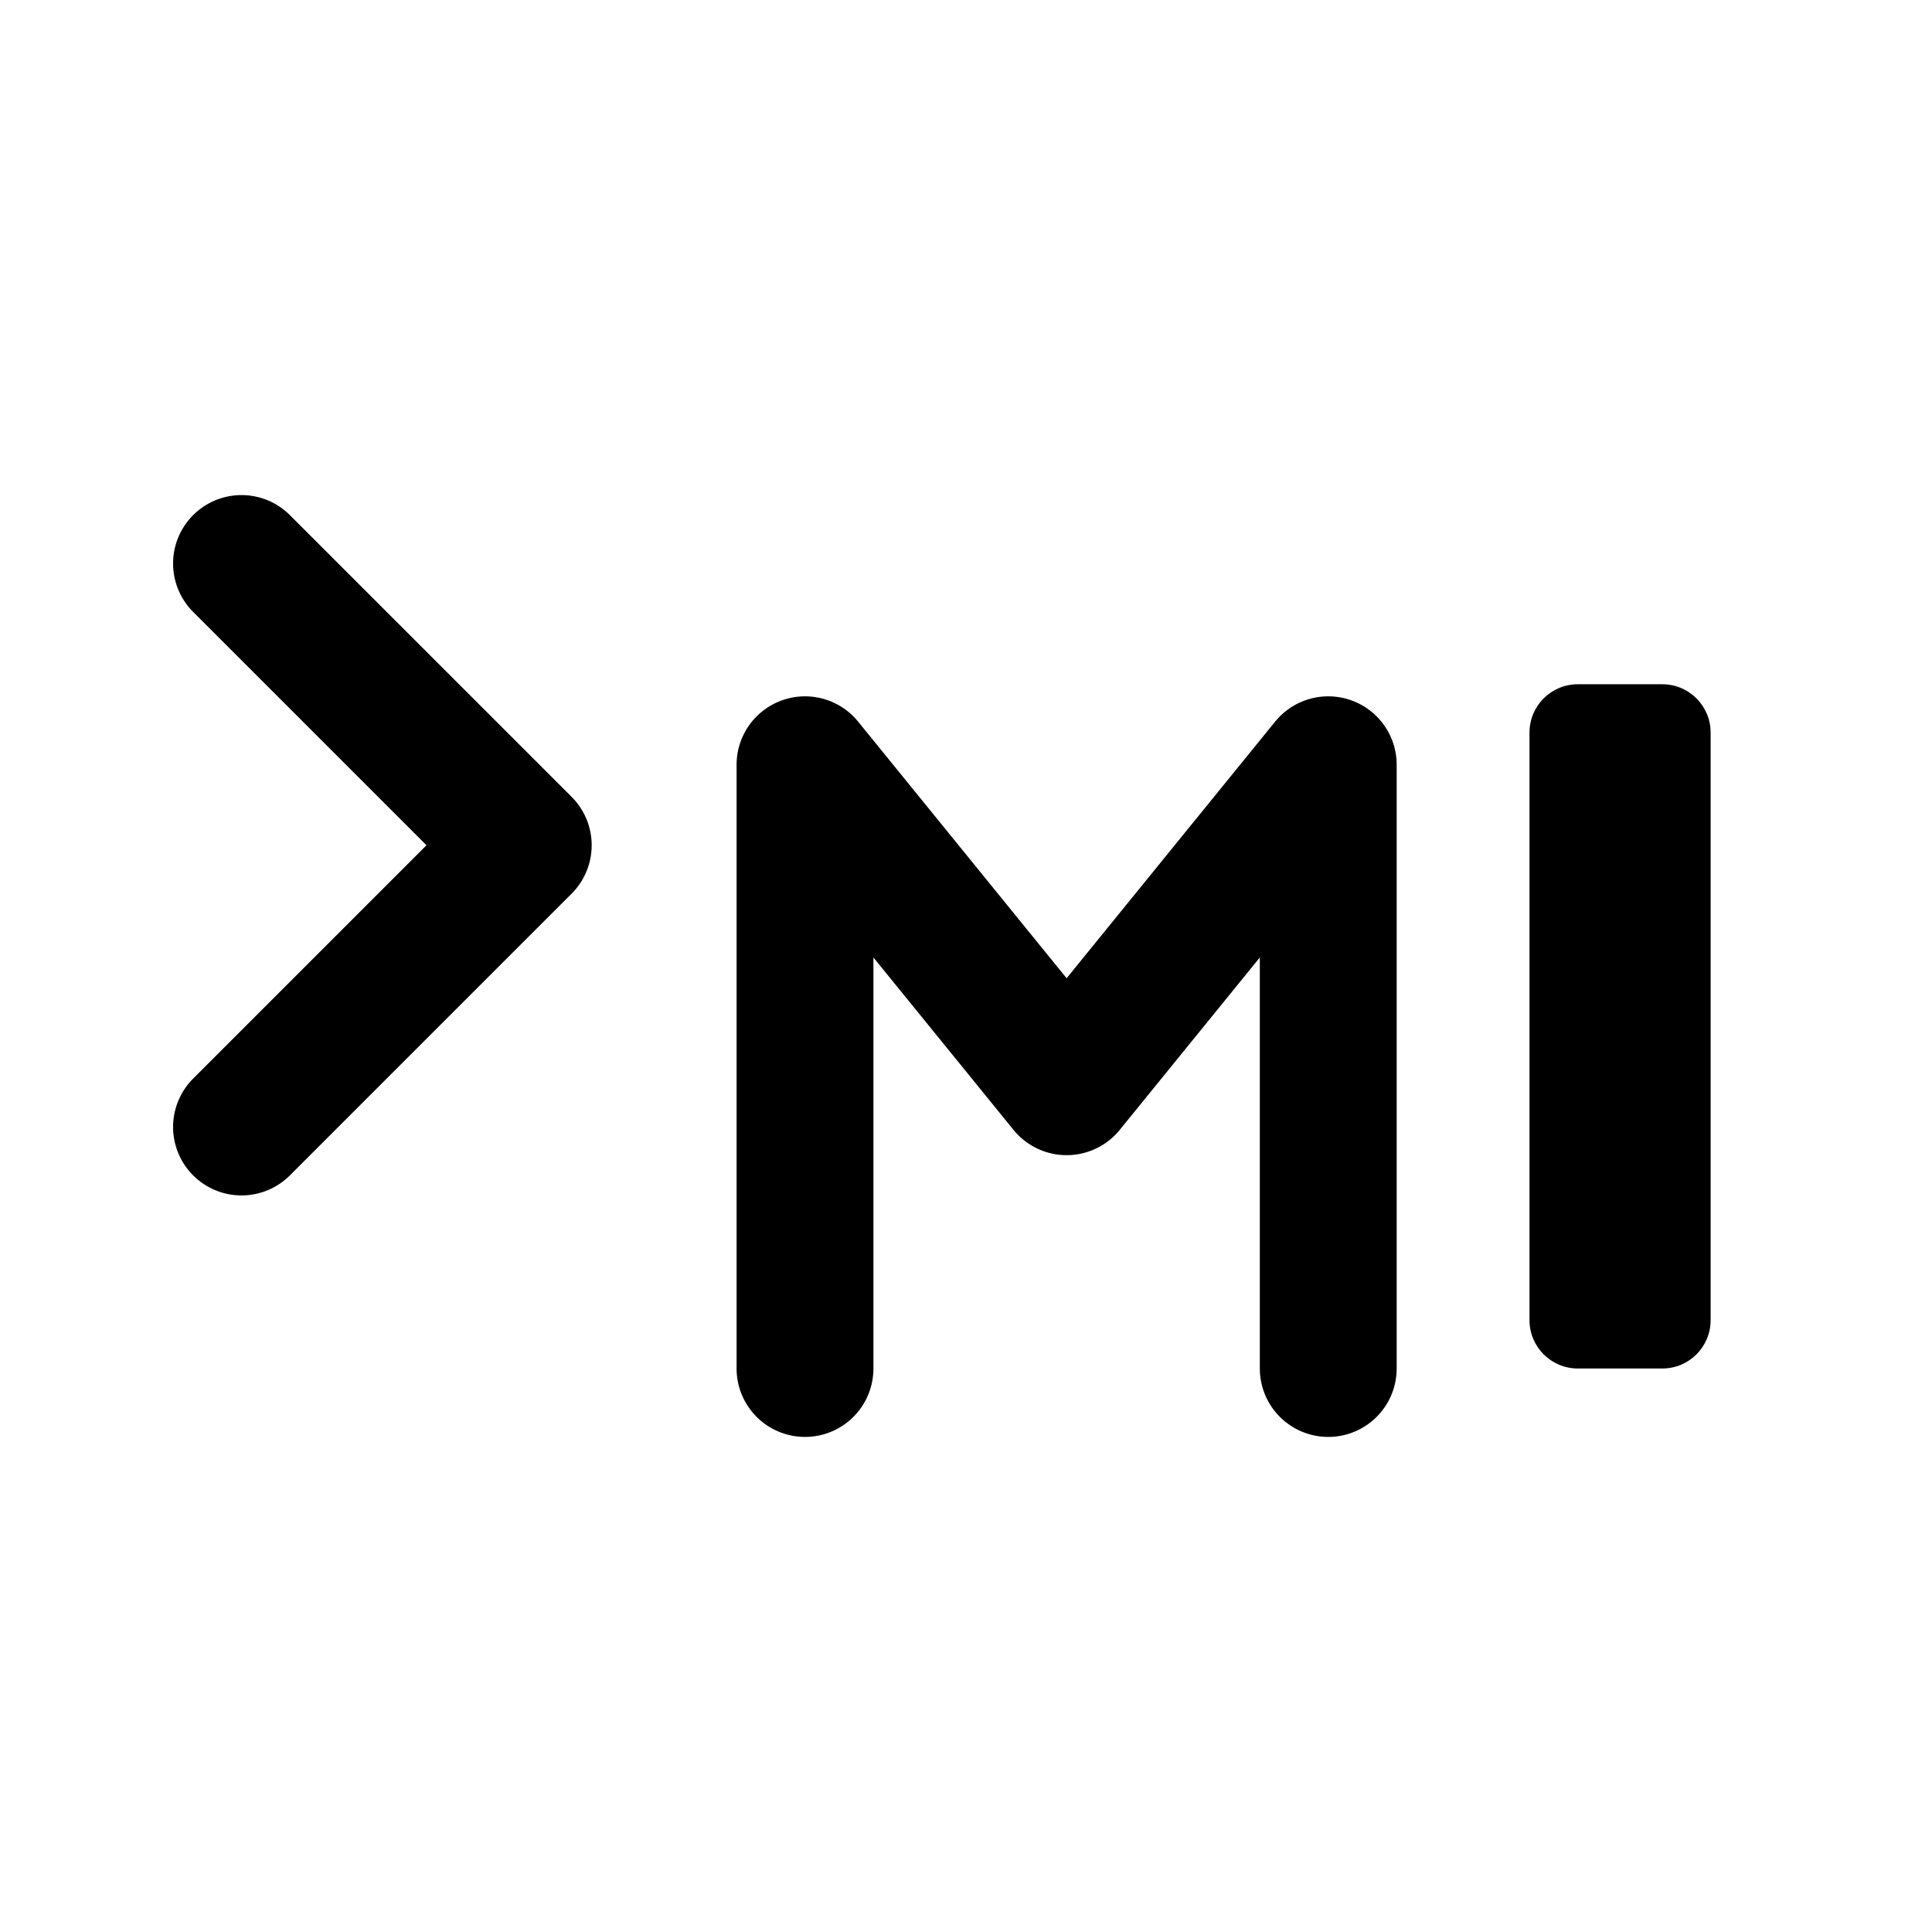
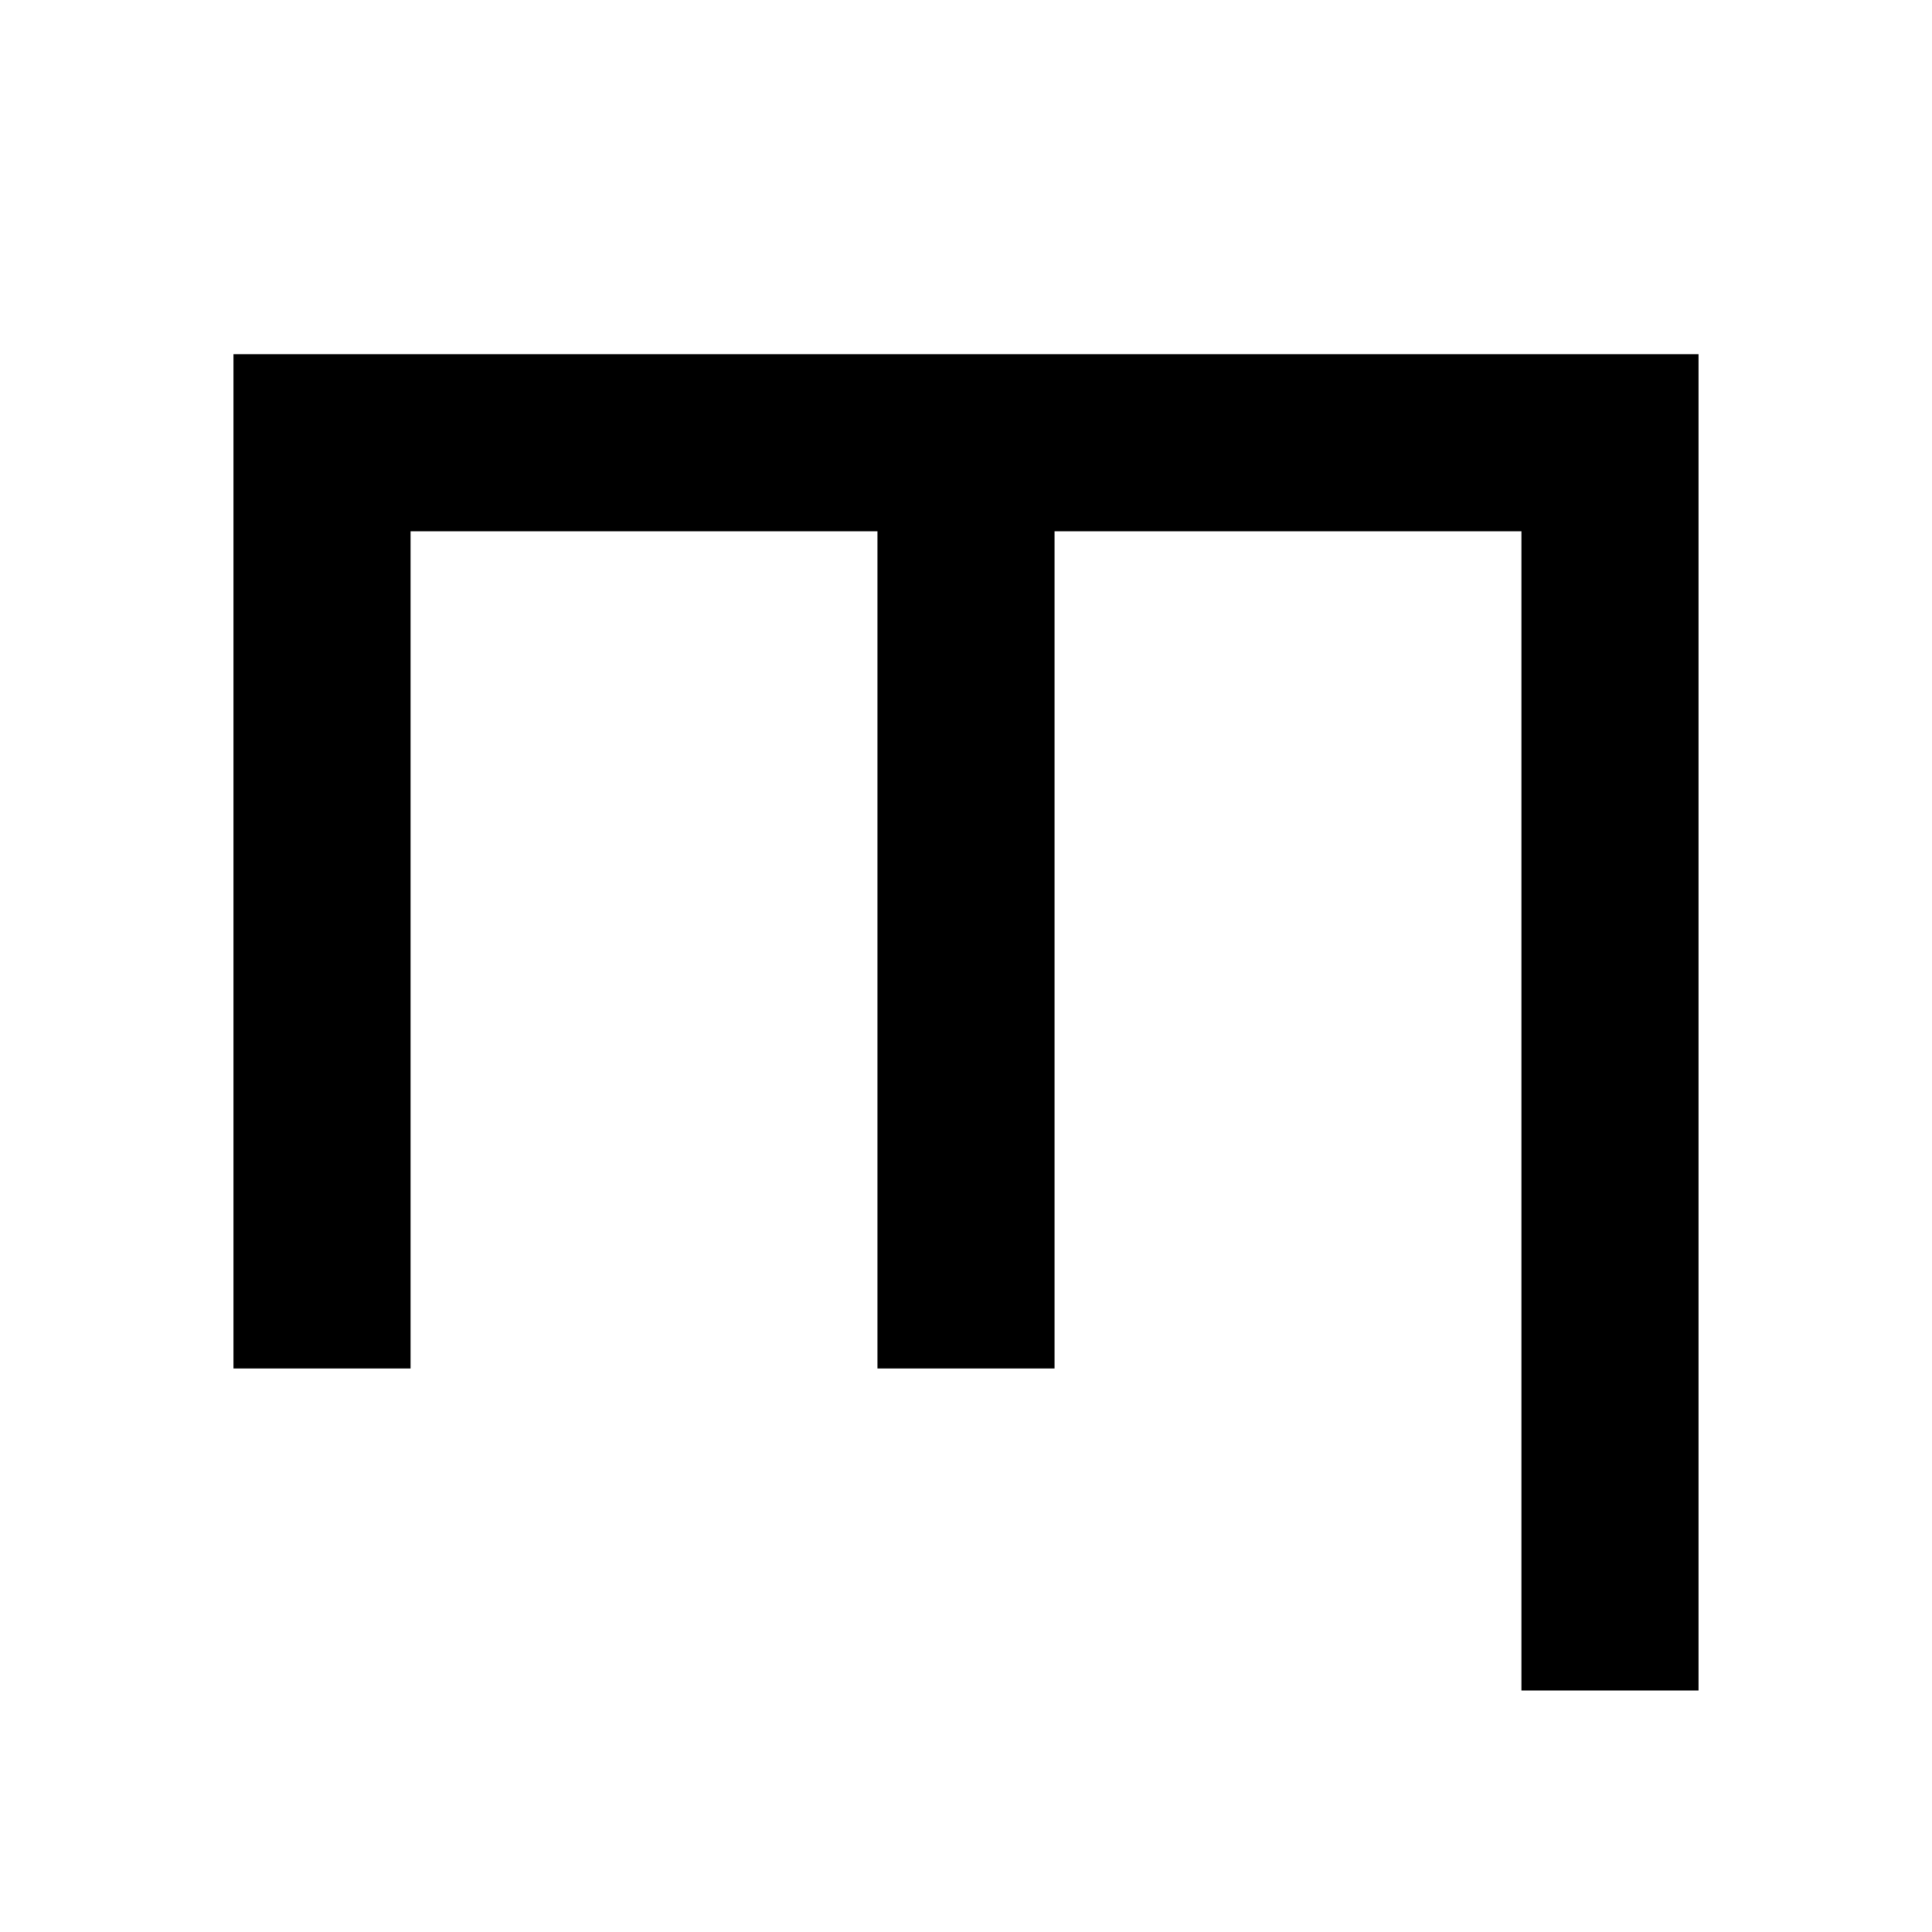
<svg xmlns="http://www.w3.org/2000/svg" viewBox="0 0 48 48" role="img" aria-labelledby="titre">
-   <path d="M6 14l7 7-7 7" fill="none" stroke="currentColor" stroke-width="3.4" stroke-linecap="round" stroke-linejoin="round" />
-   <path d="M20 34V19l6.5 8 6.5-8v15" fill="none" stroke="currentColor" stroke-width="3.4" stroke-linecap="round" stroke-linejoin="round" />
-   <rect x="38" y="17" width="4.5" height="17" rx="1.2" fill="currentColor" />
+   <path d="M8 34V11h16v23M24 11h16v31" fill="none" stroke="currentColor" stroke-width="4.4" stroke-linecap="butt" stroke-linejoin="miter" />
</svg>
